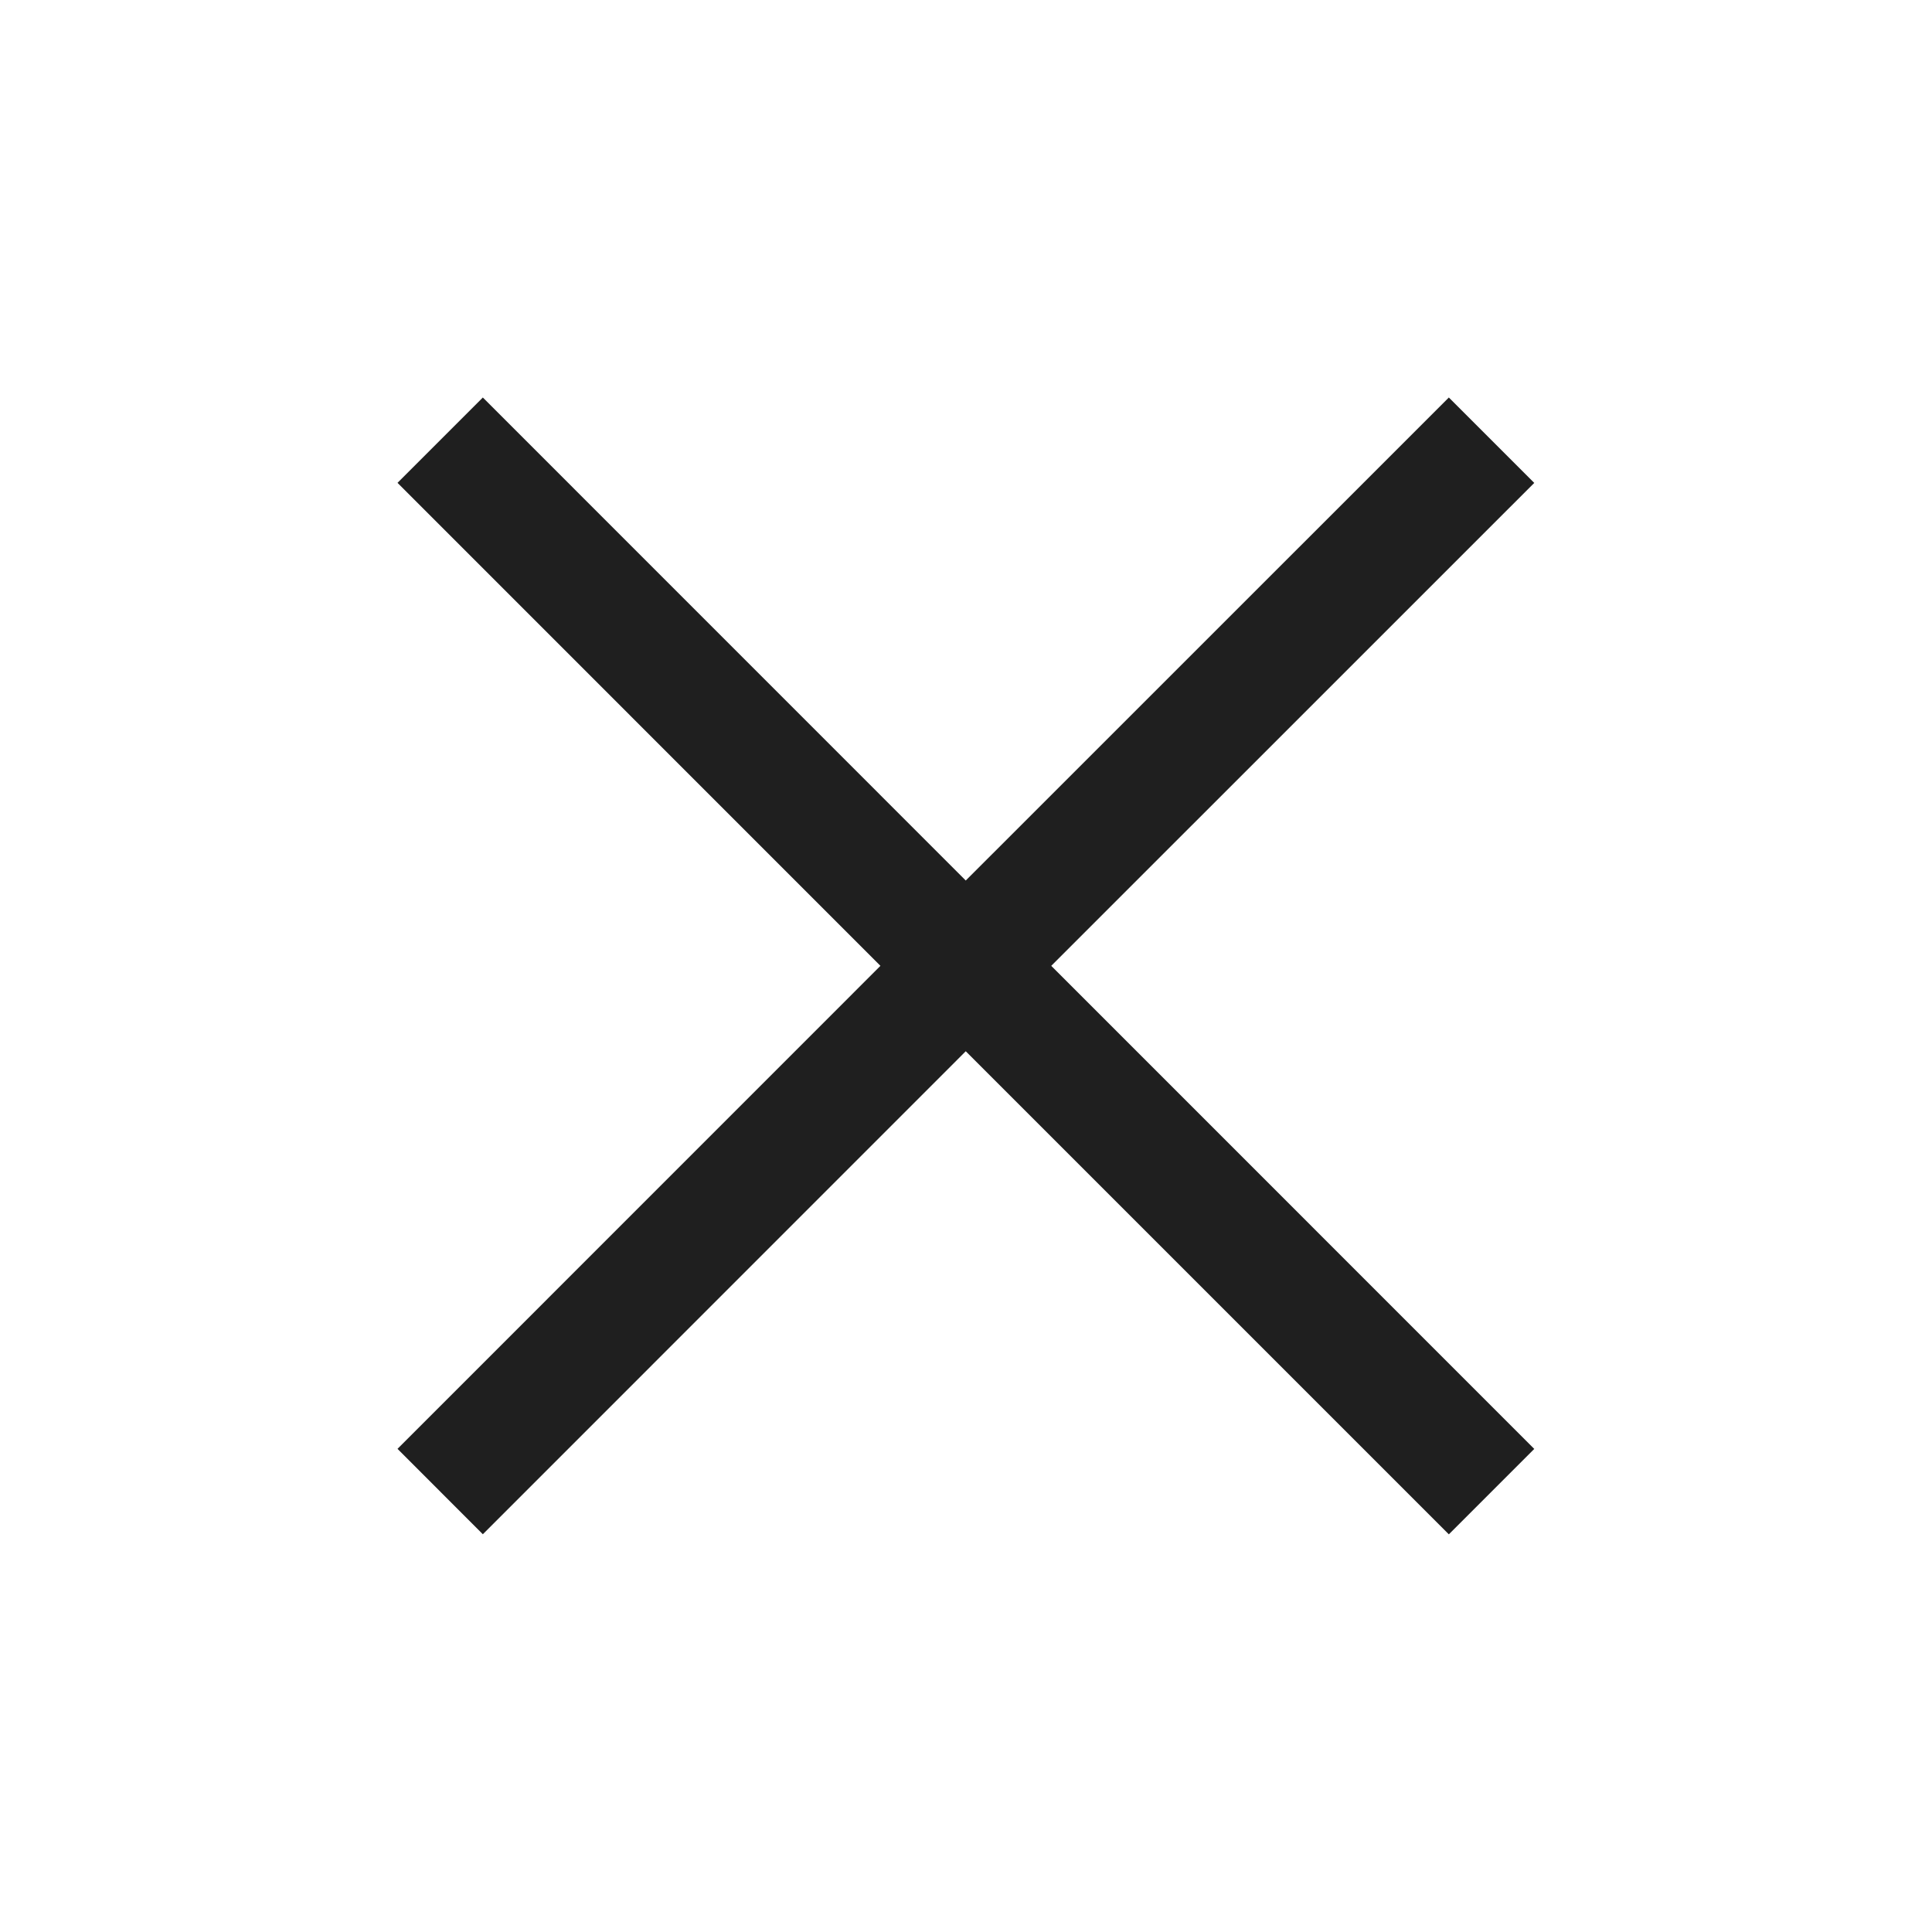
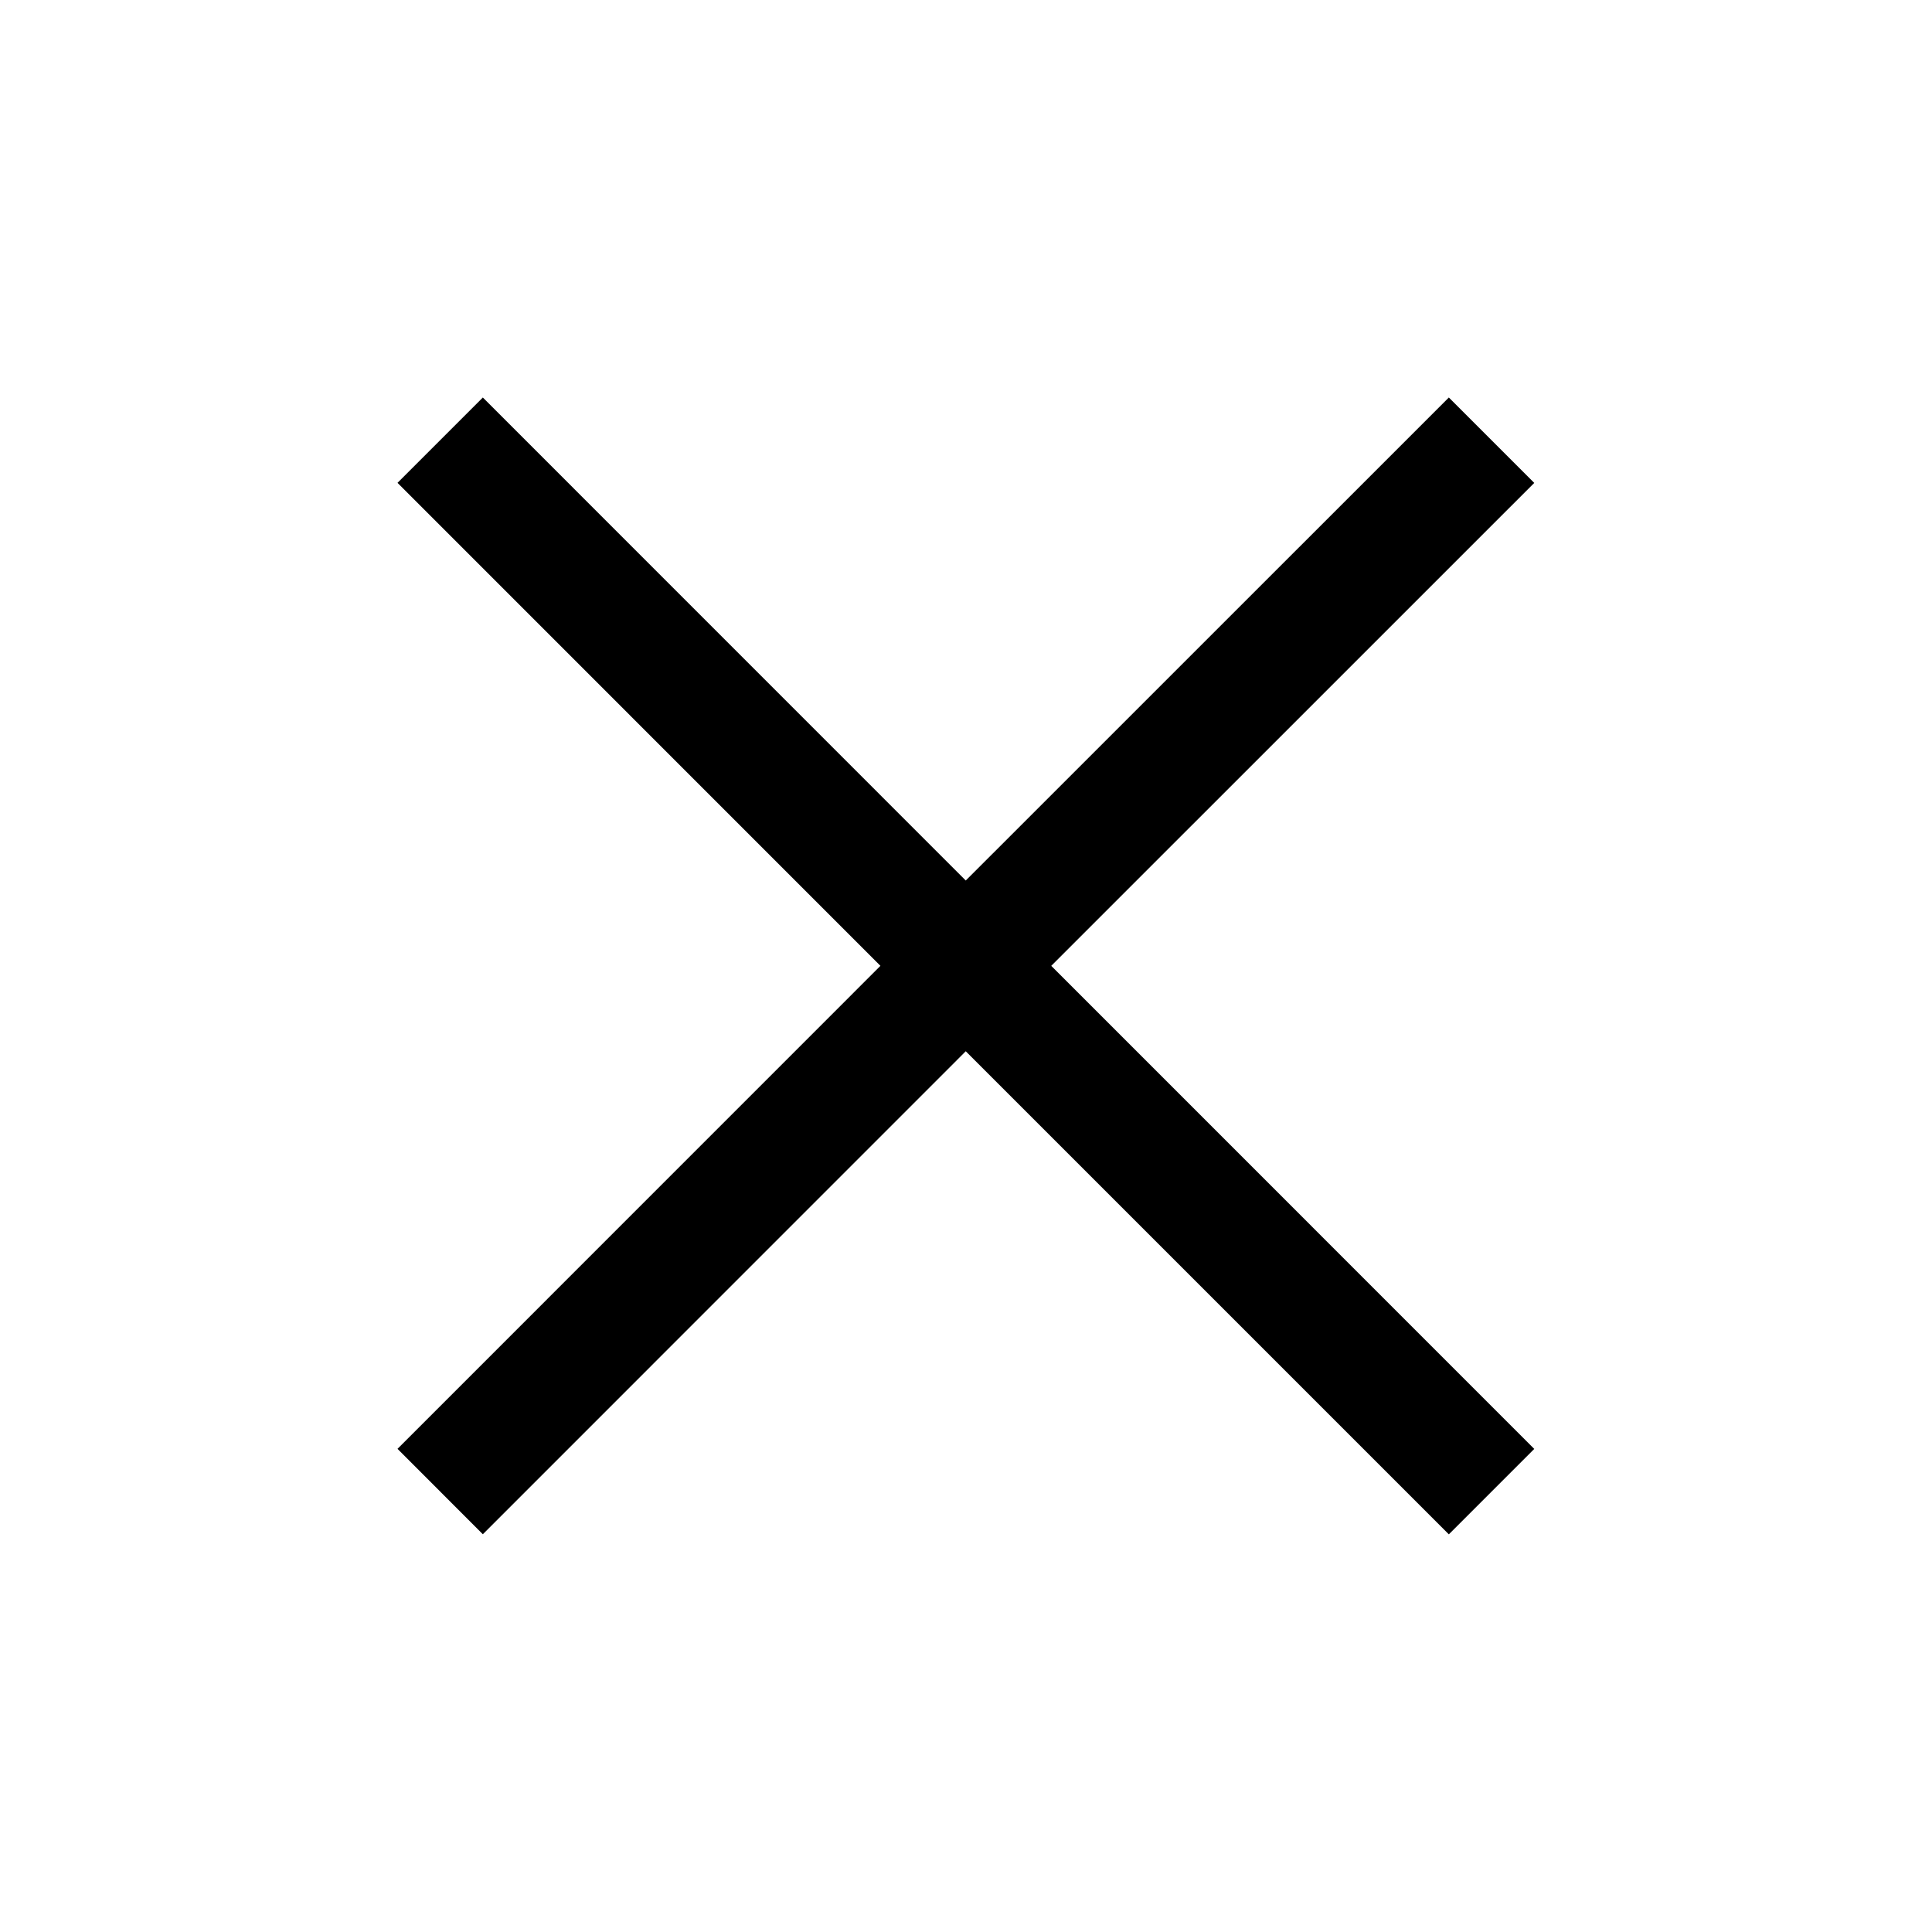
<svg xmlns="http://www.w3.org/2000/svg" width="24" height="24" viewBox="0 0 24 24" fill="none">
-   <path d="M19.059 5.999L13.059 11.998L19.059 17.999L17.998 19.06L11.997 13.059L5.998 19.059L4.938 17.998L10.937 11.998L4.938 5.998L5.998 4.938L11.997 10.938L17.998 4.938L19.059 5.999Z" fill="#1F1F1F" />
+   <path d="M19.059 5.999L13.059 11.998L19.059 17.999L17.998 19.06L11.997 13.059L5.998 19.059L4.938 17.998L10.937 11.998L4.938 5.998L5.998 4.938L11.997 10.938L17.998 4.938L19.059 5.999Z" fill="currentColor" />
</svg>
